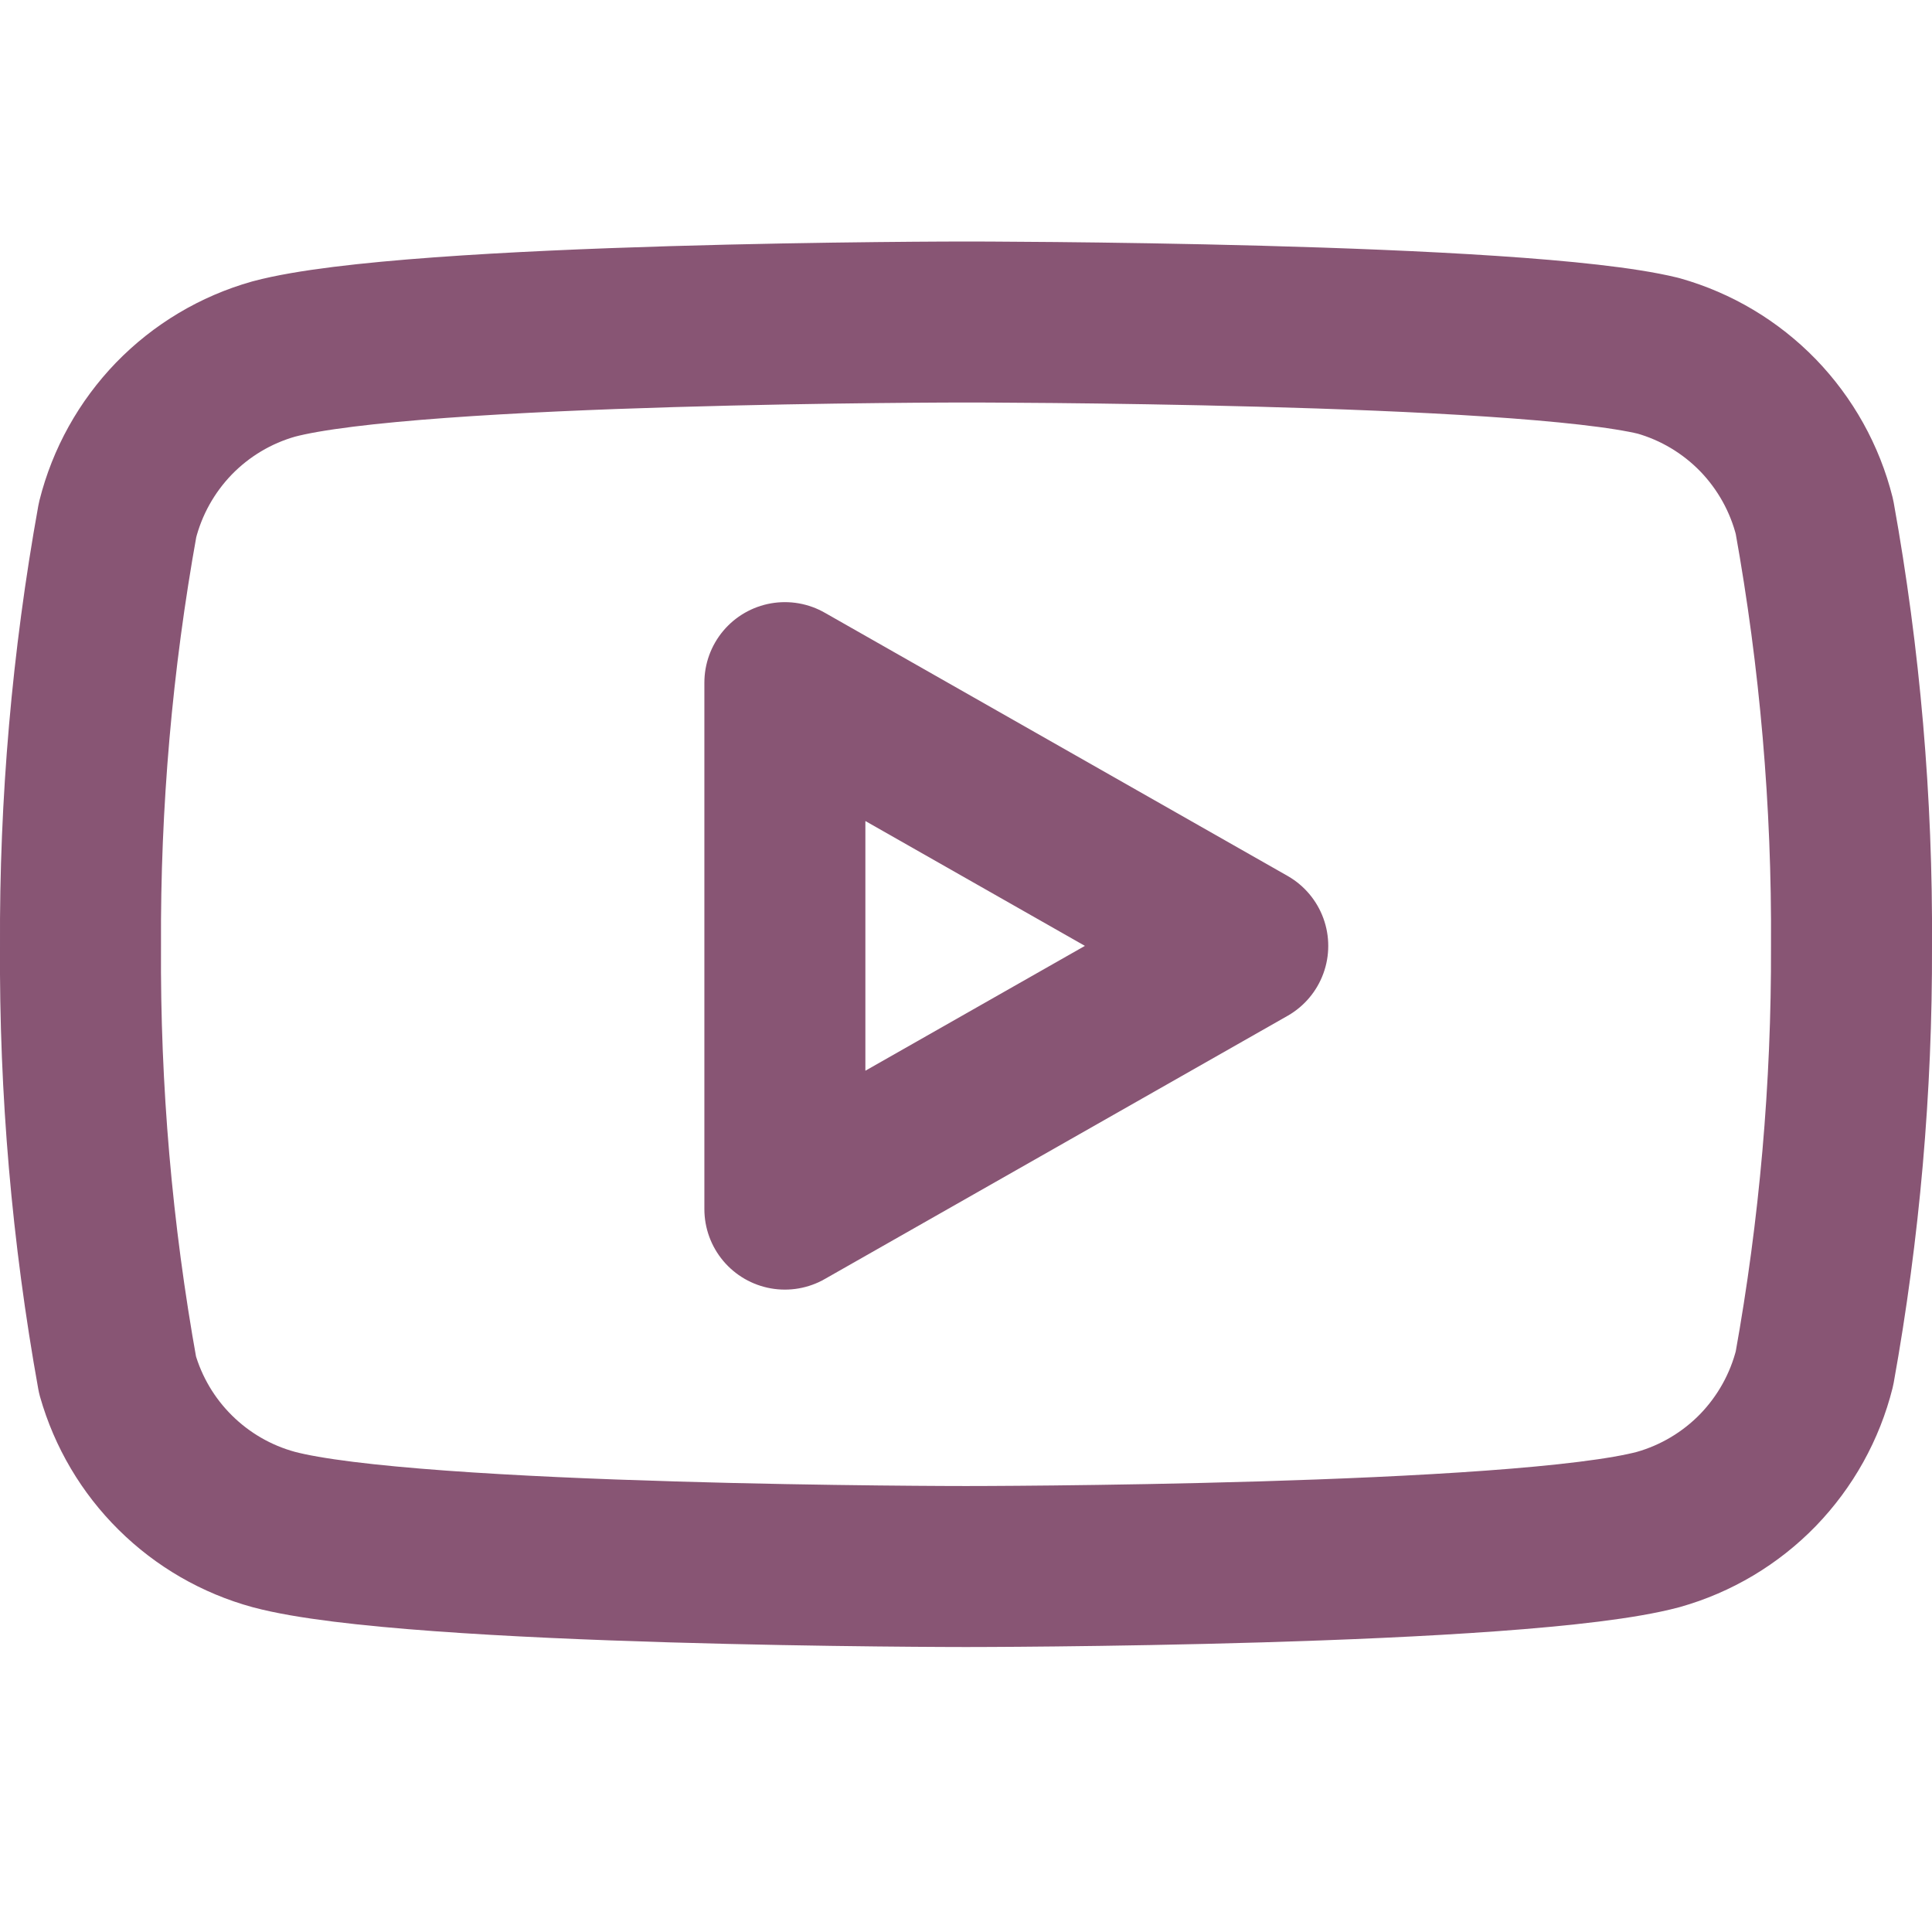
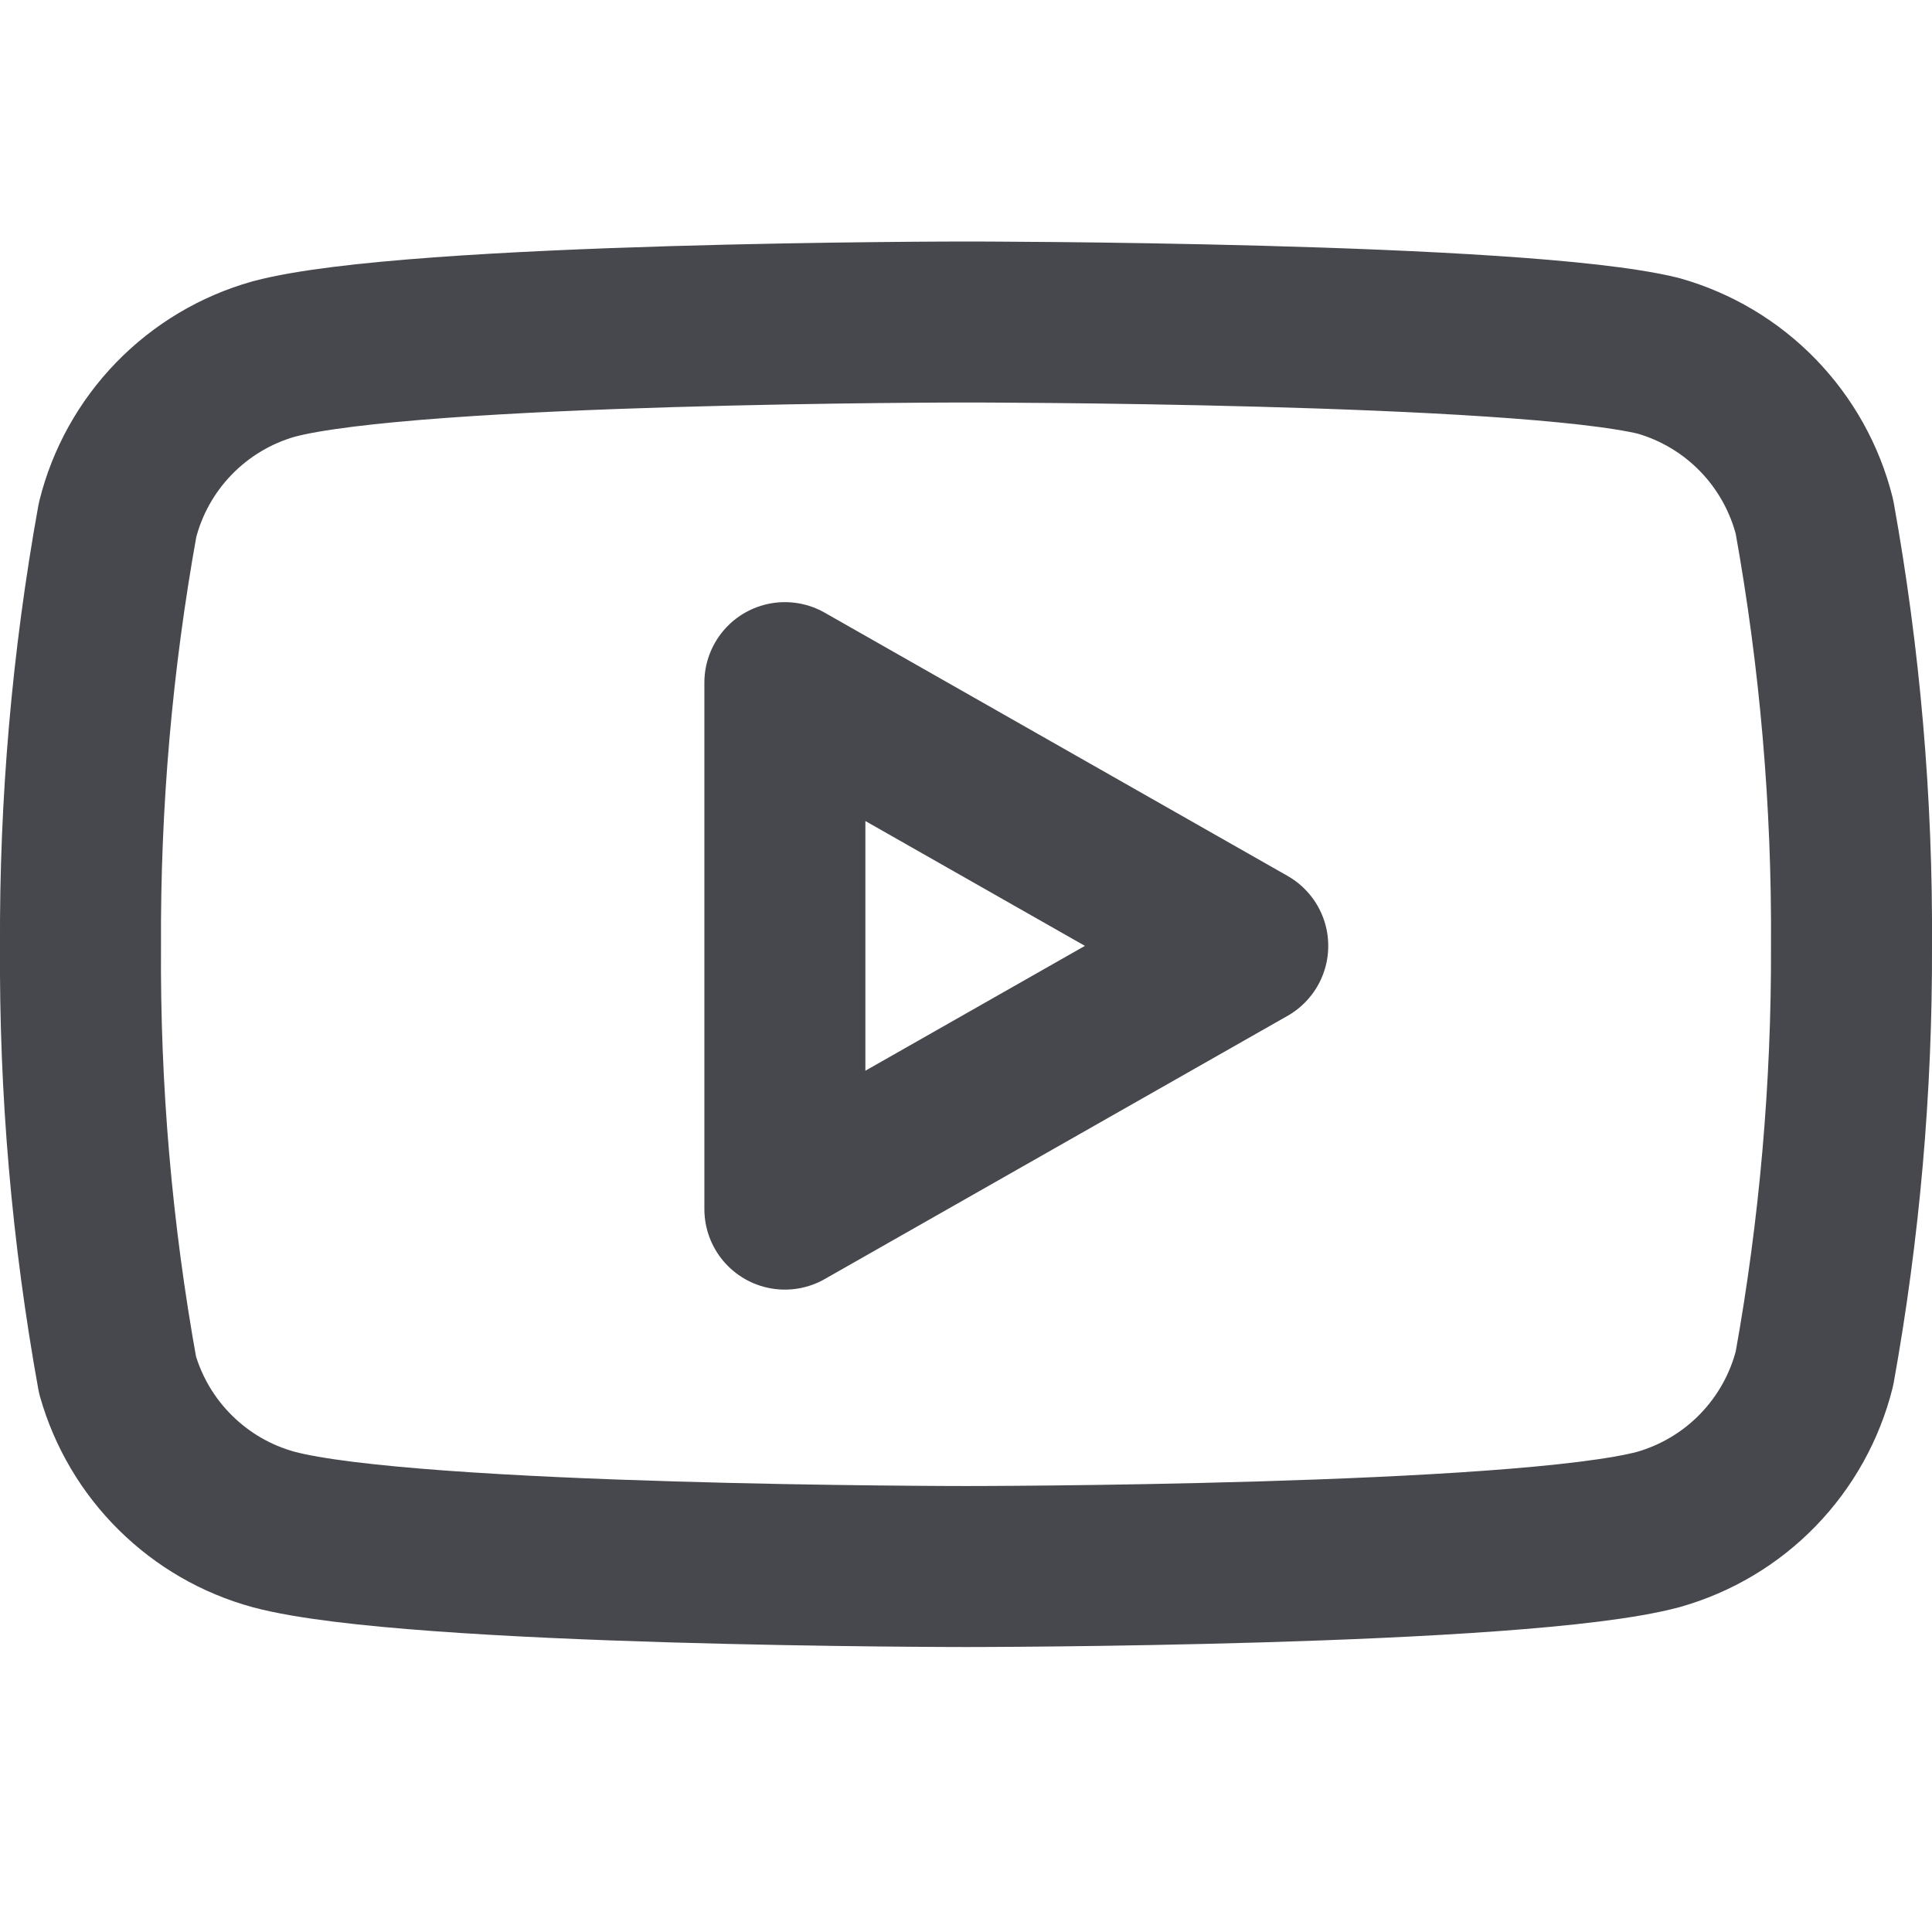
<svg xmlns="http://www.w3.org/2000/svg" width="24" height="24" viewBox="0 0 24 24" fill="none">
-   <path d="M22.54 6.42C22.421 5.945 22.179 5.511 21.839 5.159C21.498 4.808 21.071 4.553 20.6 4.42C18.88 4 12 4 12 4C12 4 5.12 4 3.4 4.46C2.929 4.593 2.502 4.848 2.161 5.199C1.821 5.551 1.579 5.985 1.46 6.46C1.145 8.206 0.991 9.976 1 11.75C0.989 13.537 1.143 15.321 1.46 17.08C1.591 17.54 1.838 17.958 2.178 18.294C2.518 18.631 2.939 18.874 3.4 19C5.12 19.46 12 19.46 12 19.46C12 19.46 18.88 19.46 20.6 19C21.071 18.867 21.498 18.612 21.839 18.261C22.179 17.909 22.421 17.475 22.54 17C22.852 15.268 23.006 13.51 23 11.75C23.011 9.963 22.857 8.179 22.54 6.42V6.42Z" stroke="#885574" stroke-width="2" stroke-linecap="round" stroke-linejoin="round" />
-   <path d="M9.75 15.02L15.5 11.75L9.75 8.48V15.02Z" stroke="#885574" stroke-width="2" stroke-linecap="round" stroke-linejoin="round" />
+   <path d="M22.54 6.42C22.421 5.945 22.179 5.511 21.838 5.159C21.498 4.808 21.07 4.553 20.6 4.42C18.88 4 12 4 12 4C12 4 5.12 4 3.4 4.46C2.929 4.593 2.502 4.848 2.161 5.199C1.82 5.551 1.578 5.985 1.46 6.46C1.145 8.206 0.991 9.976 1 11.75C0.988 13.537 1.142 15.321 1.46 17.08C1.591 17.54 1.838 17.958 2.178 18.294C2.518 18.631 2.938 18.874 3.4 19C5.12 19.46 12 19.46 12 19.46C12 19.46 18.88 19.46 20.6 19C21.07 18.867 21.498 18.612 21.838 18.261C22.179 17.909 22.421 17.475 22.54 17C22.852 15.268 23.006 13.51 23 11.75C23.011 9.963 22.857 8.179 22.54 6.42V6.42Z" stroke="#47484E" stroke-width="2" stroke-linecap="round" stroke-linejoin="round" />
+   <path d="M9.75 15.02L15.5 11.75L9.75 8.48V15.02Z" stroke="#47484E" stroke-width="2" stroke-linecap="round" stroke-linejoin="round" />
</svg>
